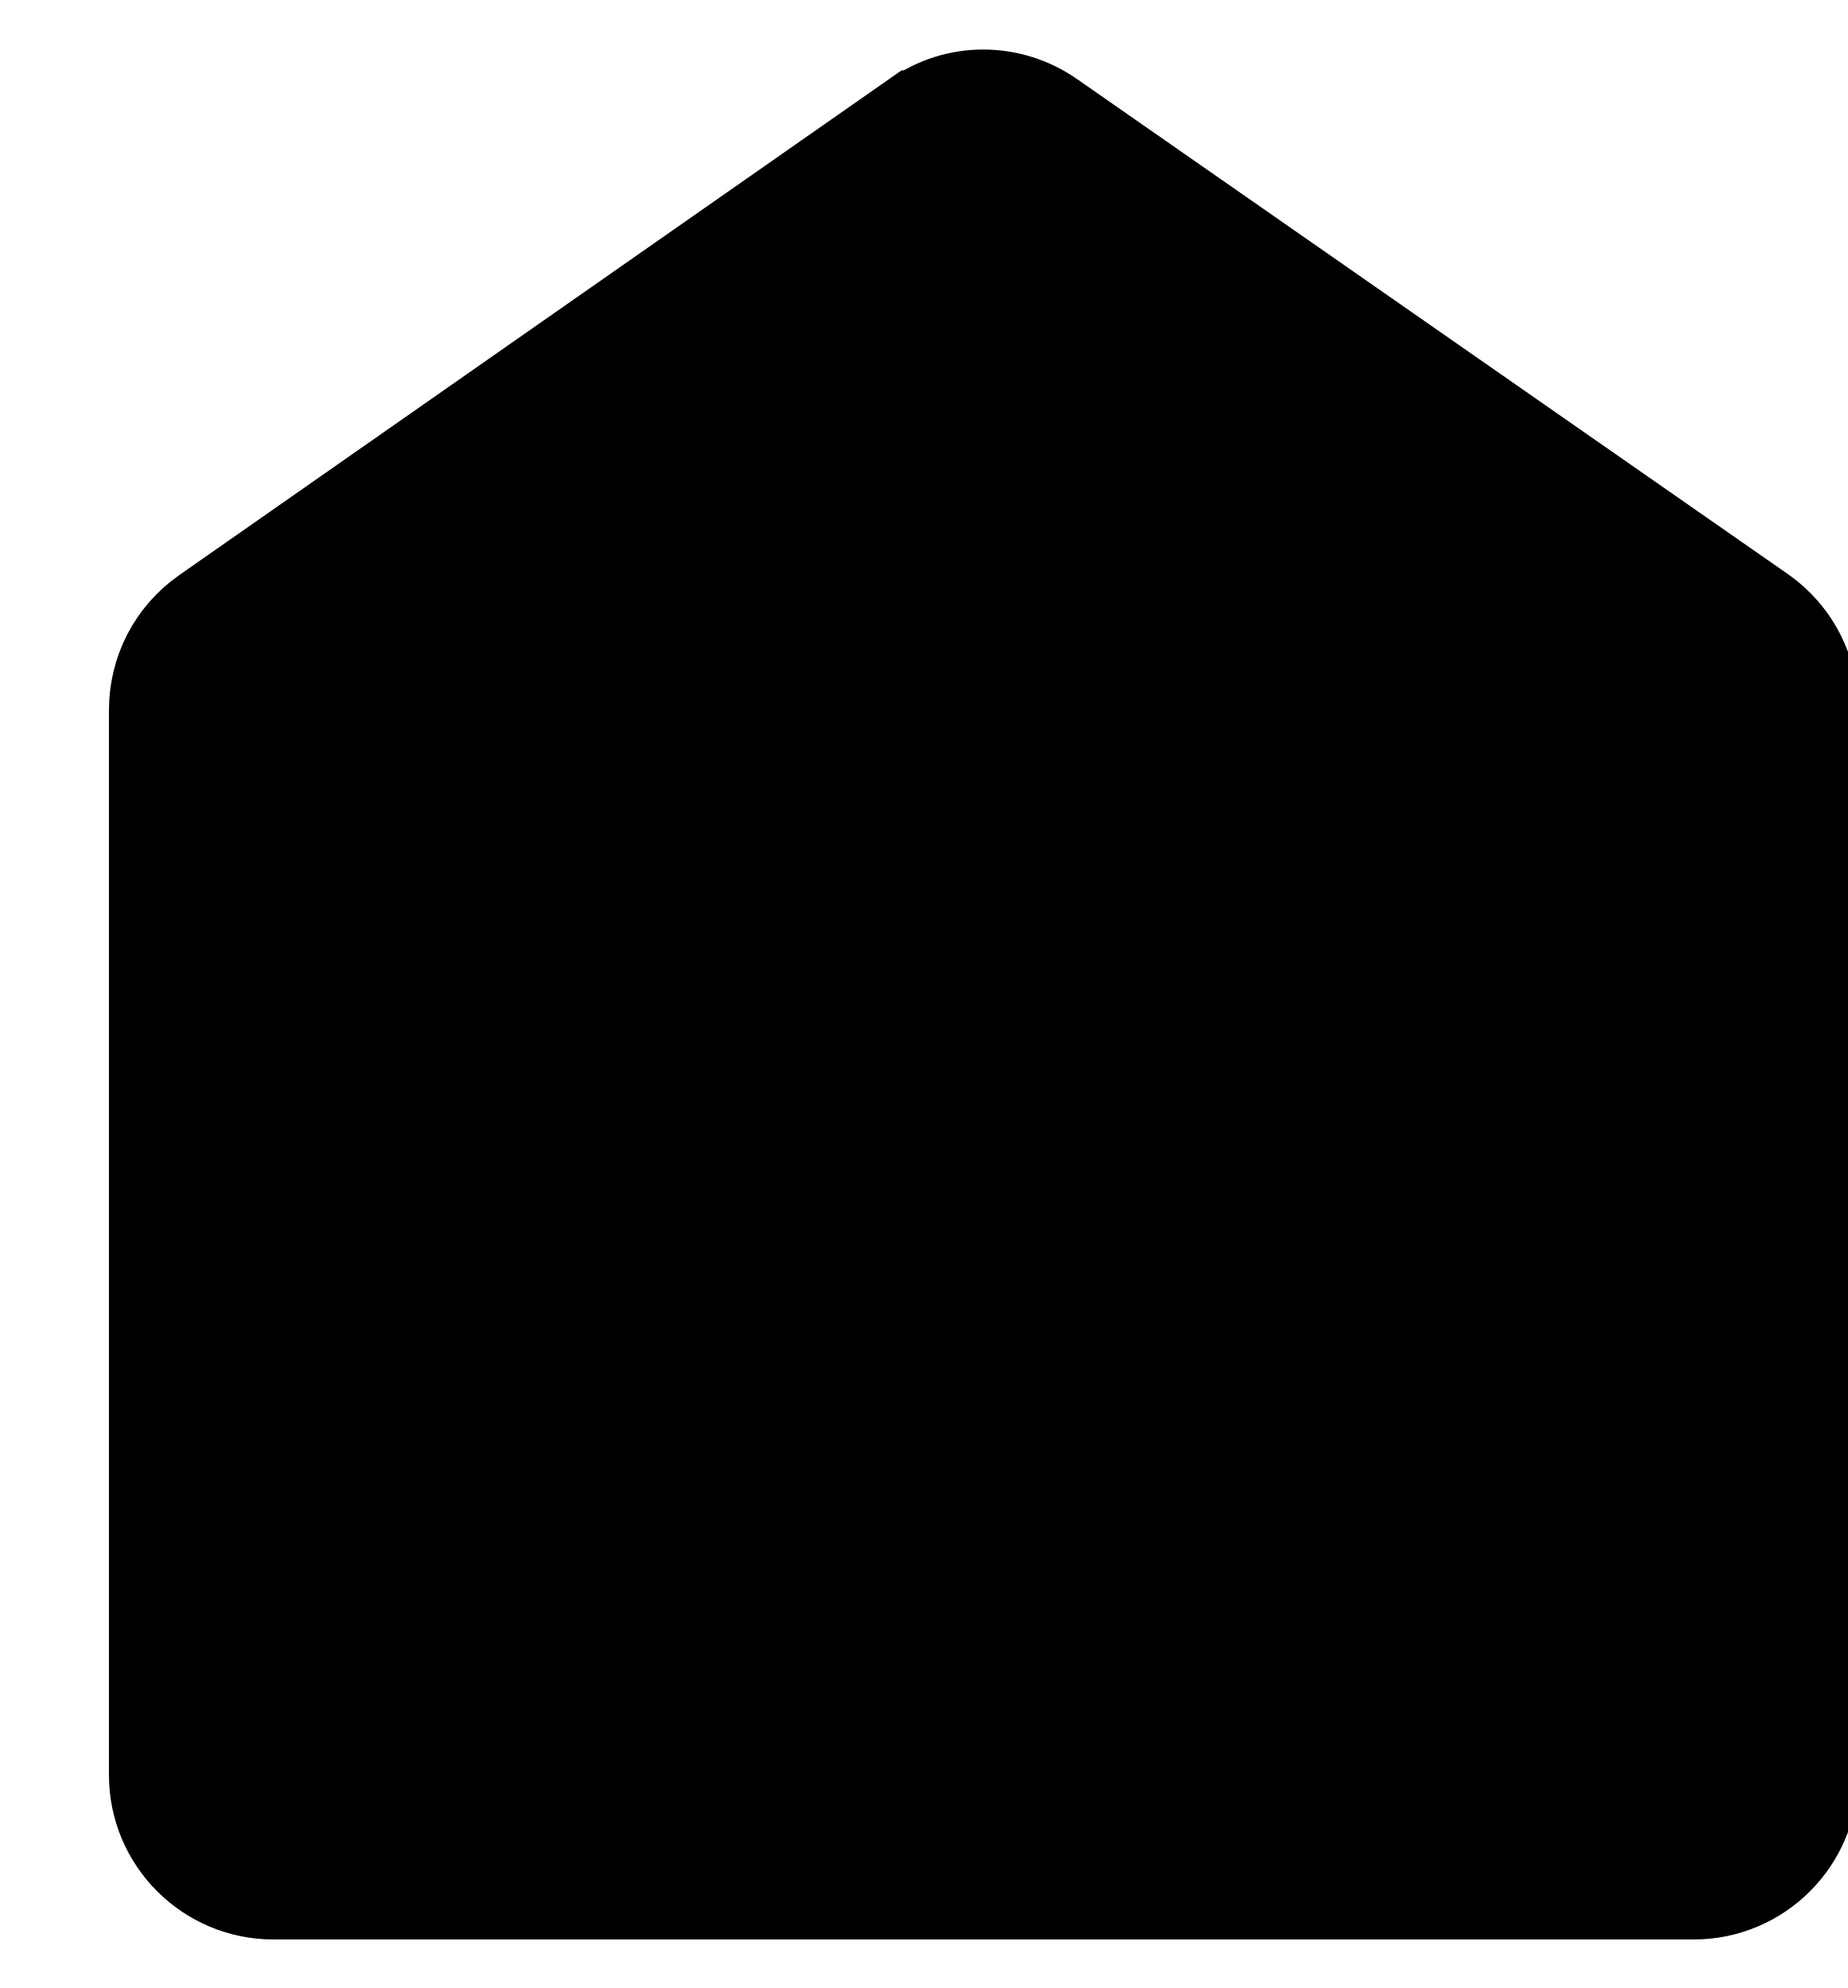
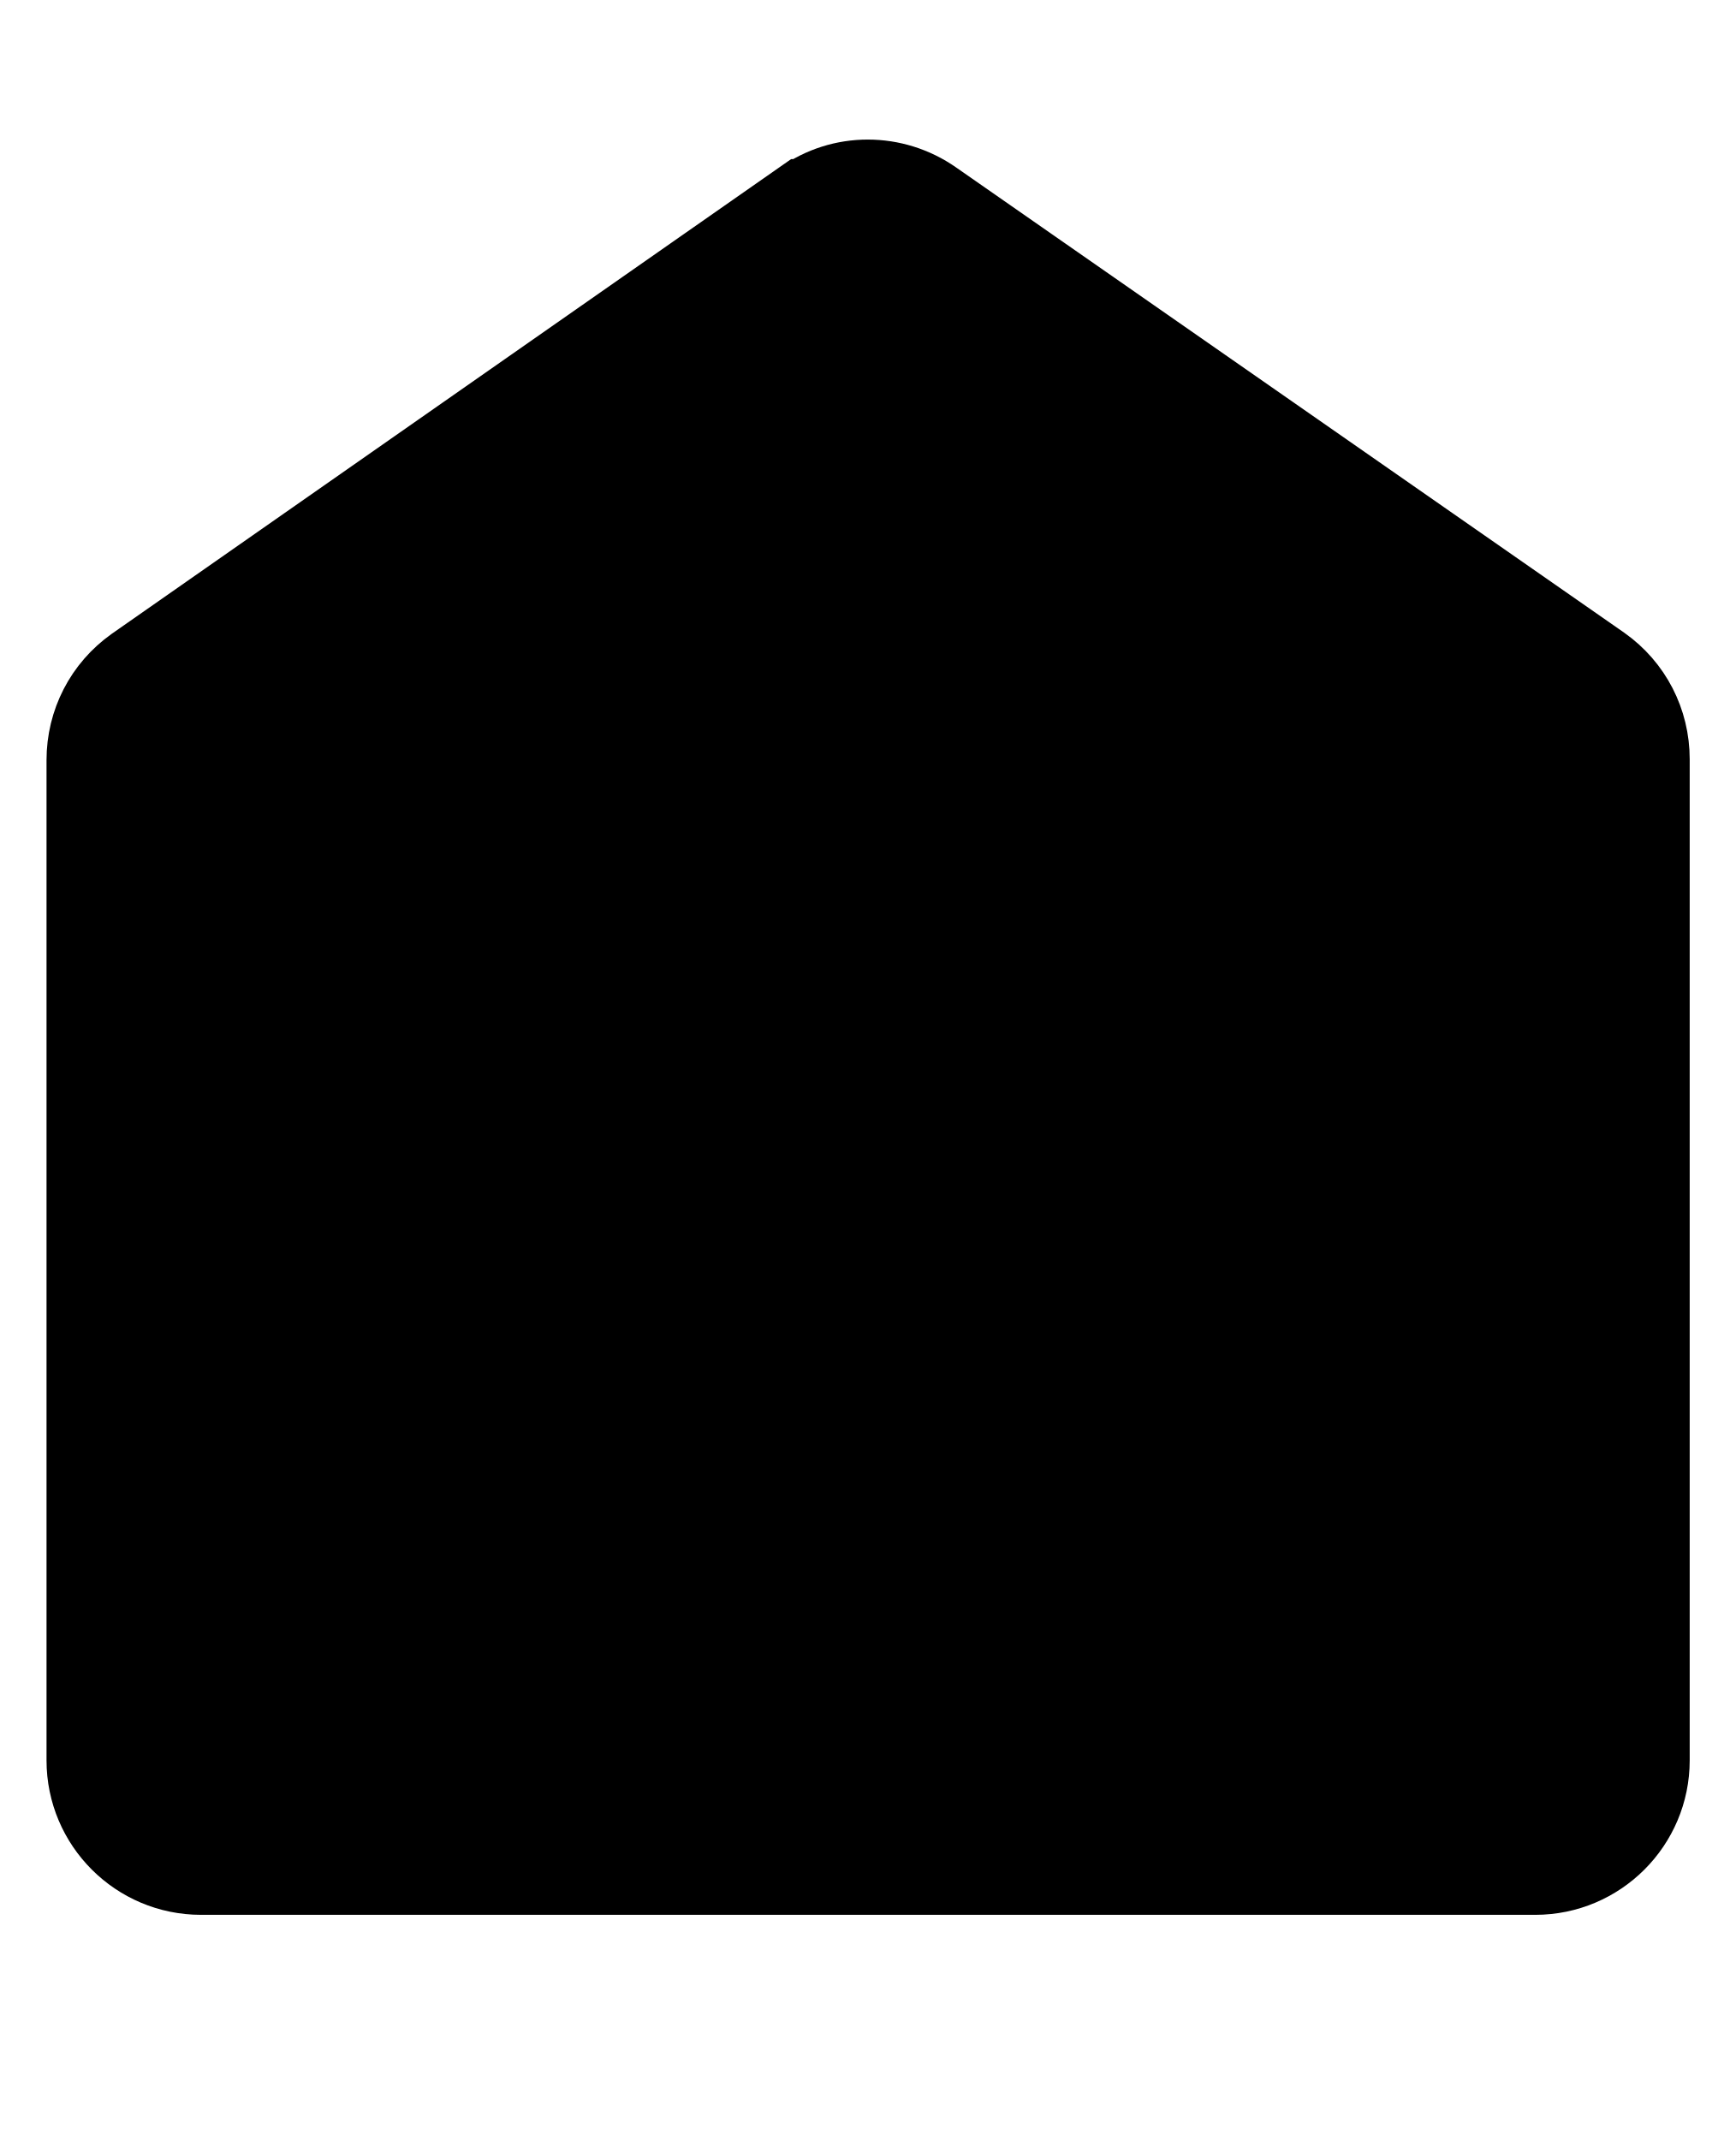
- <svg xmlns="http://www.w3.org/2000/svg" fill="currentcolor" stroke="currentcolor" viewBox="-0.6 0 18.65 20.07">
+ <svg xmlns="http://www.w3.org/2000/svg" fill="currentcolor" stroke="currentcolor" viewBox="0 -1 18.65 23">
  <path d="m8.66,1.21L1.49,6.22c-.31.22-.49.57-.49.95v10.75c0,.64.52,1.16,1.16,1.16h14.34c.64,0,1.16-.52,1.16-1.16V7.16c0-.38-.18-.73-.49-.95L9.99,1.21c-.4-.28-.93-.28-1.32,0Z" />
</svg>
